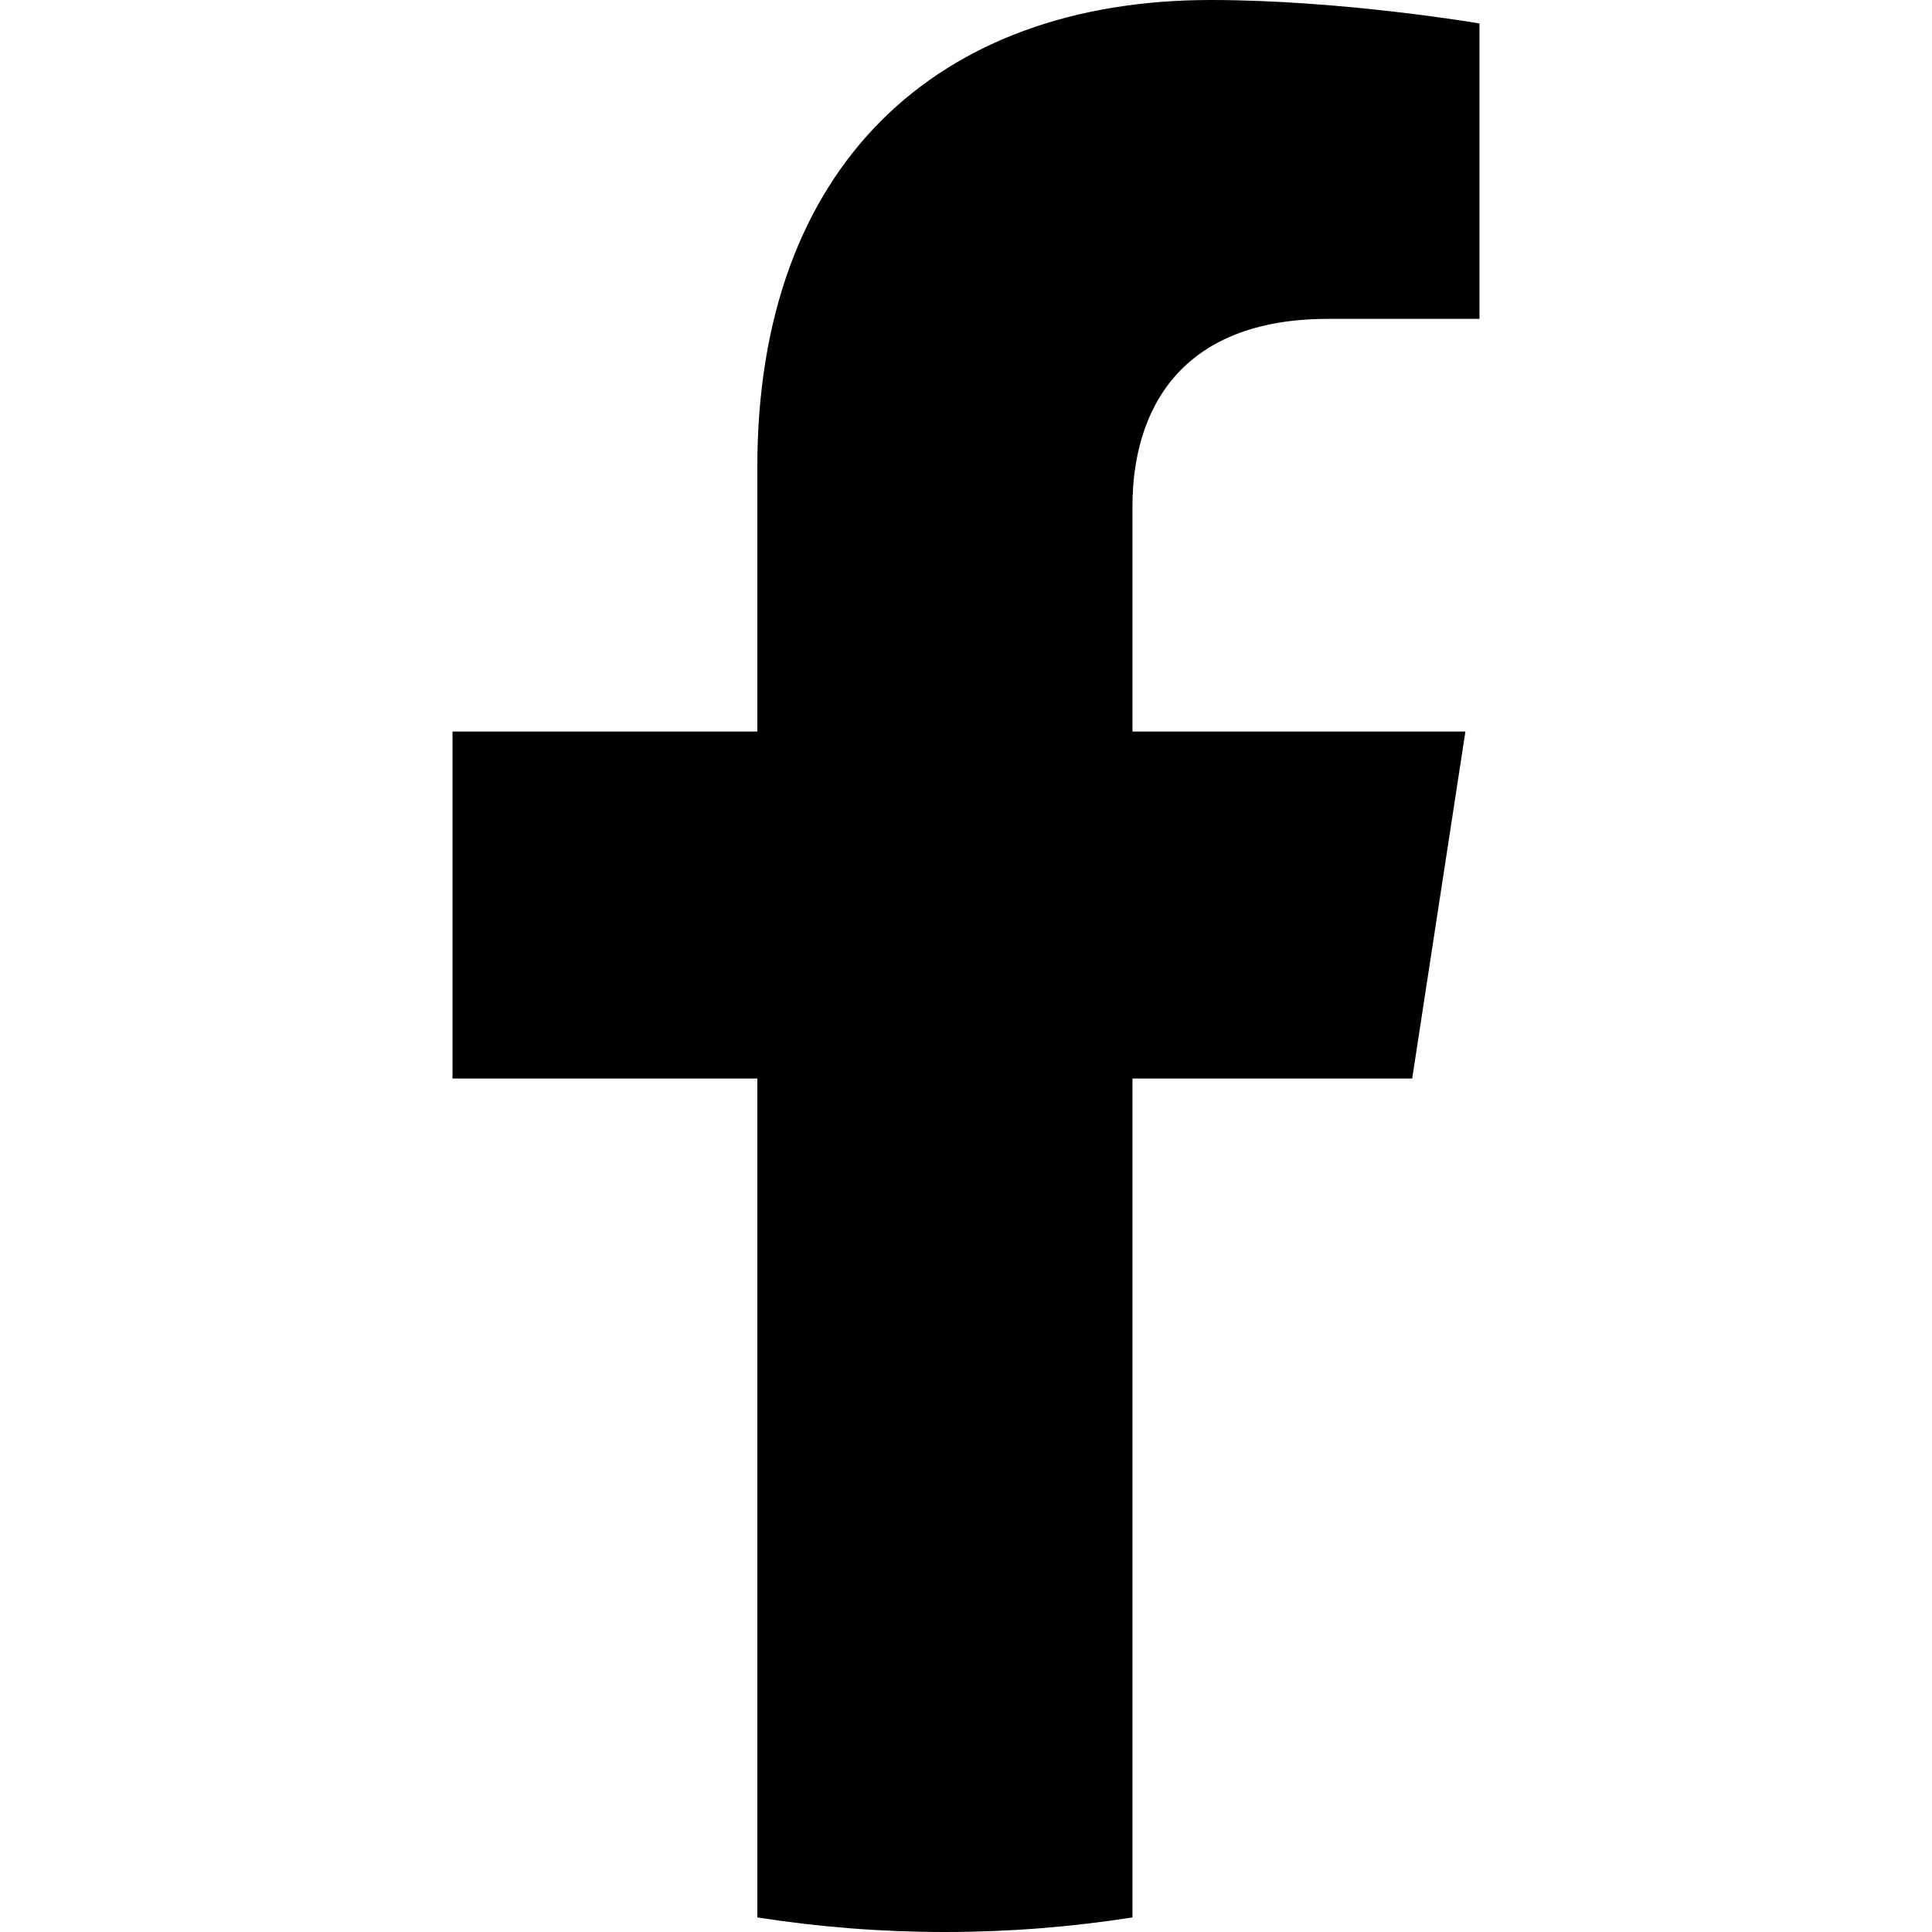
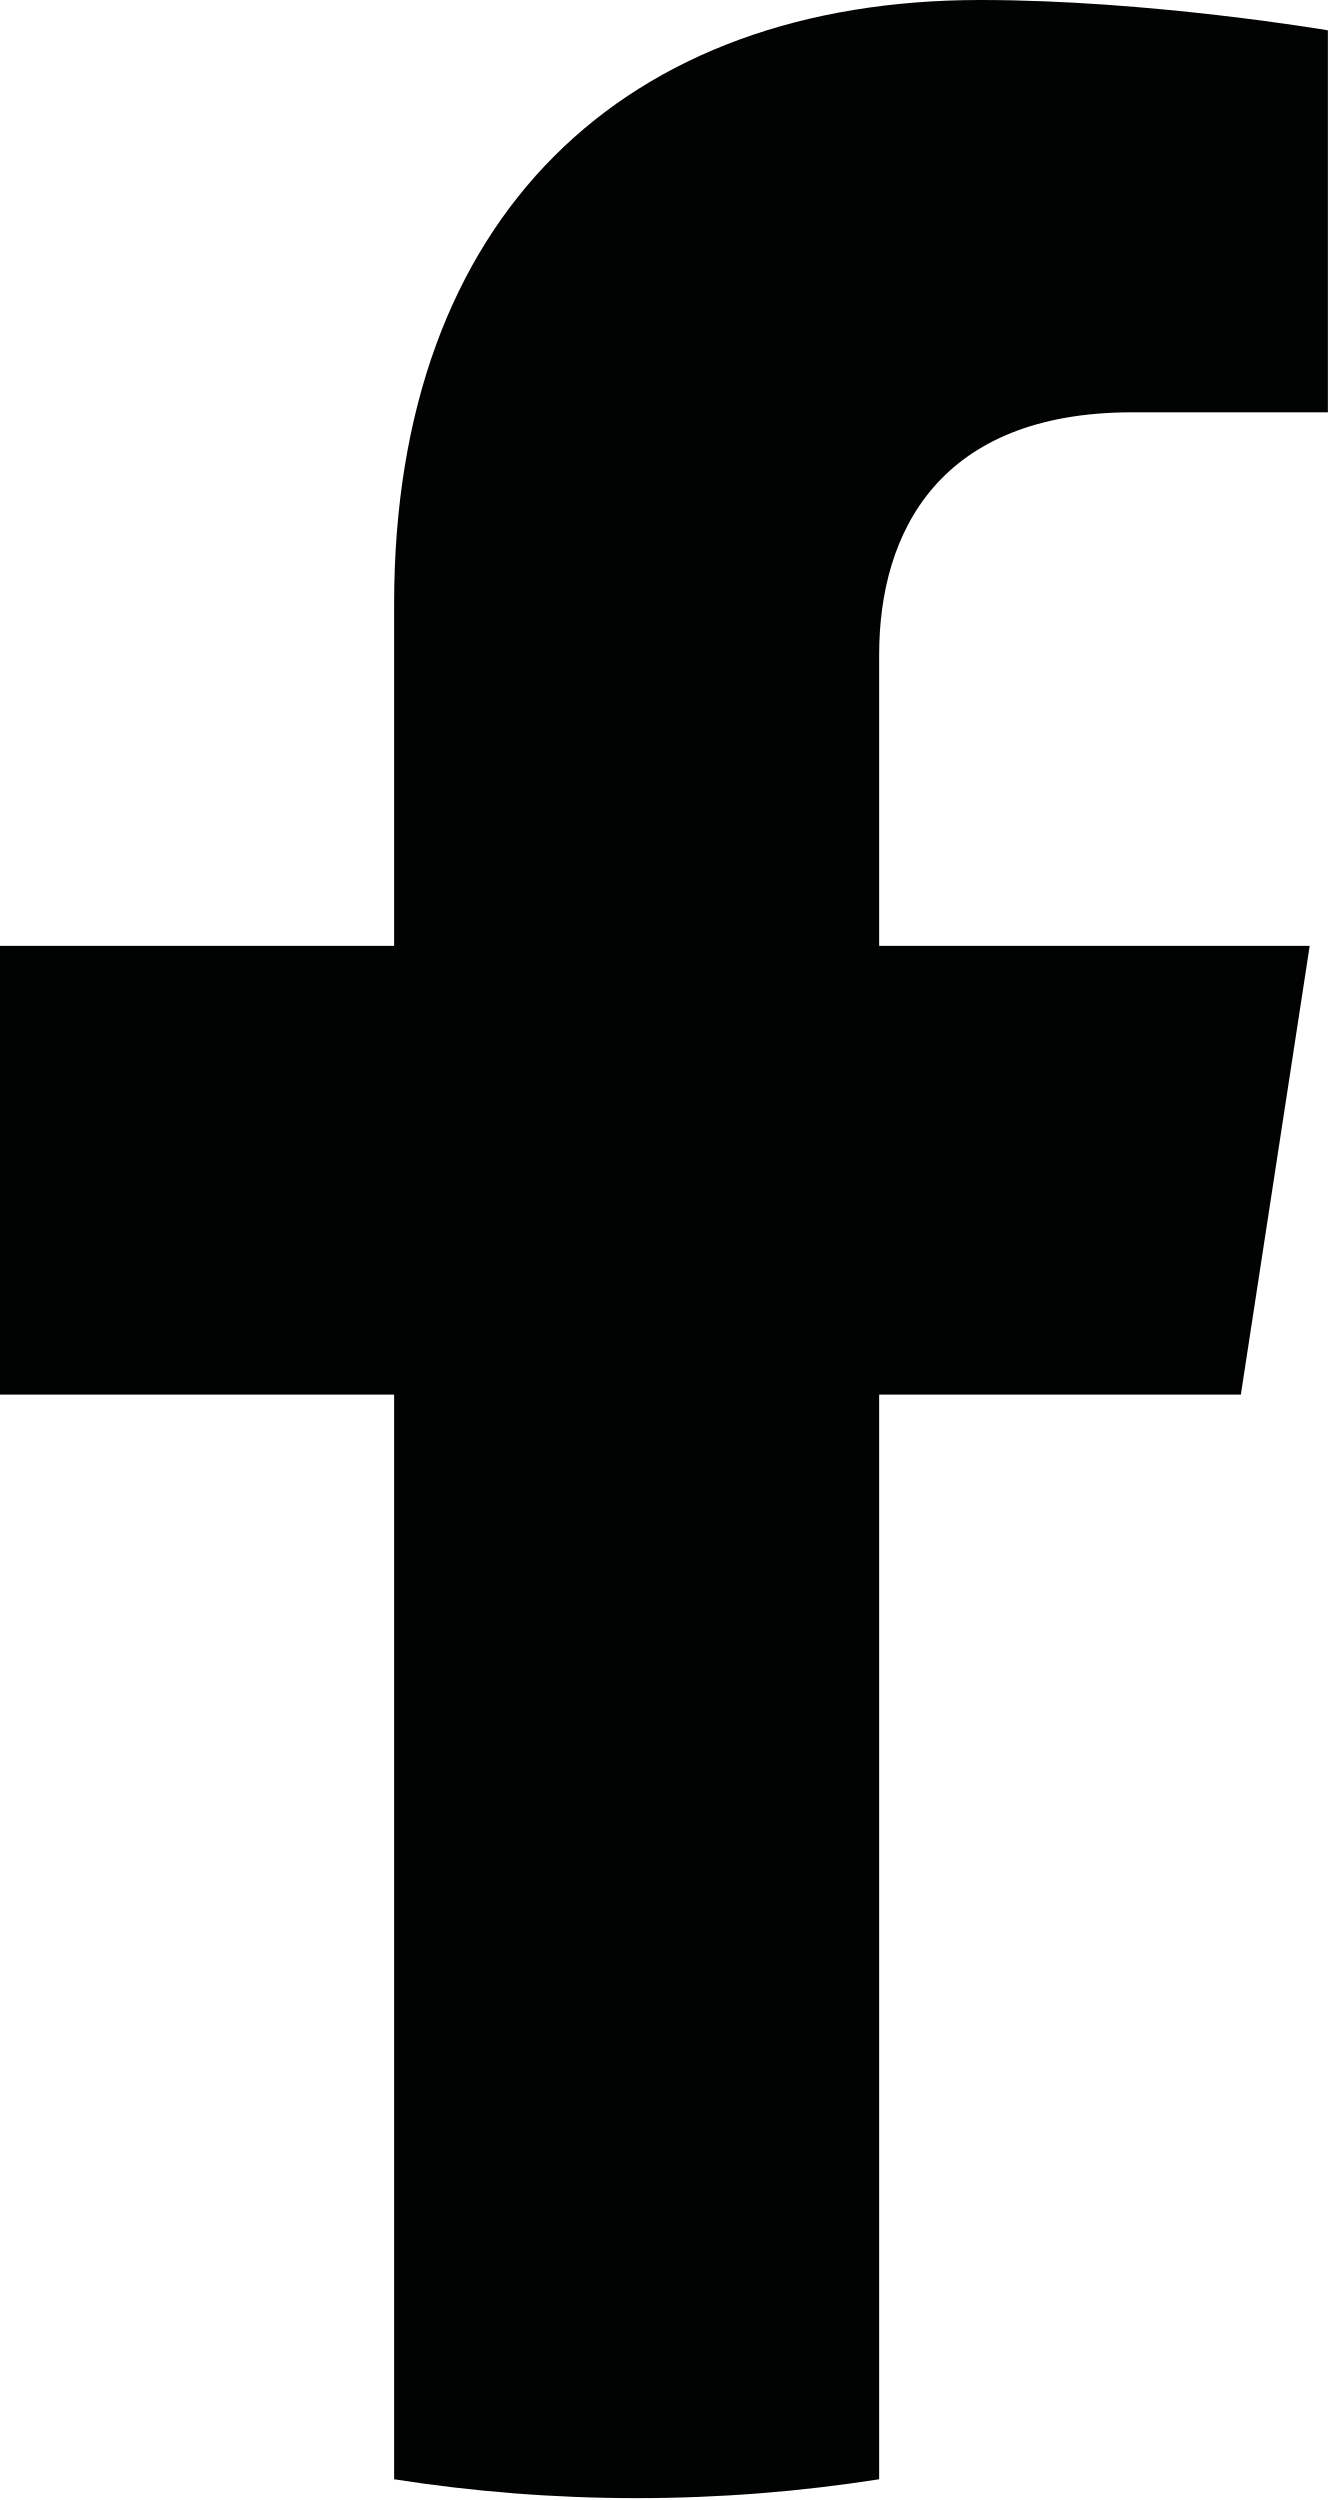
- <svg xmlns="http://www.w3.org/2000/svg" height="100%" style="fill-rule:evenodd;clip-rule:evenodd;stroke-linejoin:round;stroke-miterlimit:2;" version="1.1" viewBox="0 0 512 512" width="100%" xml:space="preserve">
-   <path d="M374.244,285.825l14.105,-91.961l-88.233,0l0,-59.677c0,-25.159 12.325,-49.682 51.845,-49.682l40.116,0l0,-78.291c0,0 -36.407,-6.214 -71.213,-6.214c-72.67,0 -120.165,44.042 -120.165,123.775l0,70.089l-80.777,0l0,91.961l80.777,0l0,222.31c16.197,2.541 32.798,3.865 49.709,3.865c16.911,0 33.511,-1.324 49.708,-3.865l0,-222.31l74.128,0Z" style="fill-rule:nonzero;" />
+ <svg xmlns="http://www.w3.org/2000/svg" version="1.1" id="Capa_1" x="0px" y="0px" width="51.933px" height="97.699px" viewBox="0 0 51.933 97.699" enable-background="new 0 0 51.933 97.699" xml:space="preserve">
+   <g>
+     <path fill="#010202" d="M48.492,54.5l2.69-17.535H34.357V25.586c0-4.797,2.352-9.473,9.887-9.473h7.649V1.185   c0,0-6.941-1.185-13.579-1.185C24.458,0,15.402,8.398,15.402,23.601v13.364H0V54.5h15.402v42.389   c3.088,0.484,6.253,0.737,9.478,0.737c3.225,0,6.39-0.253,9.477-0.737V54.5H48.492z" />
+   </g>
</svg>
